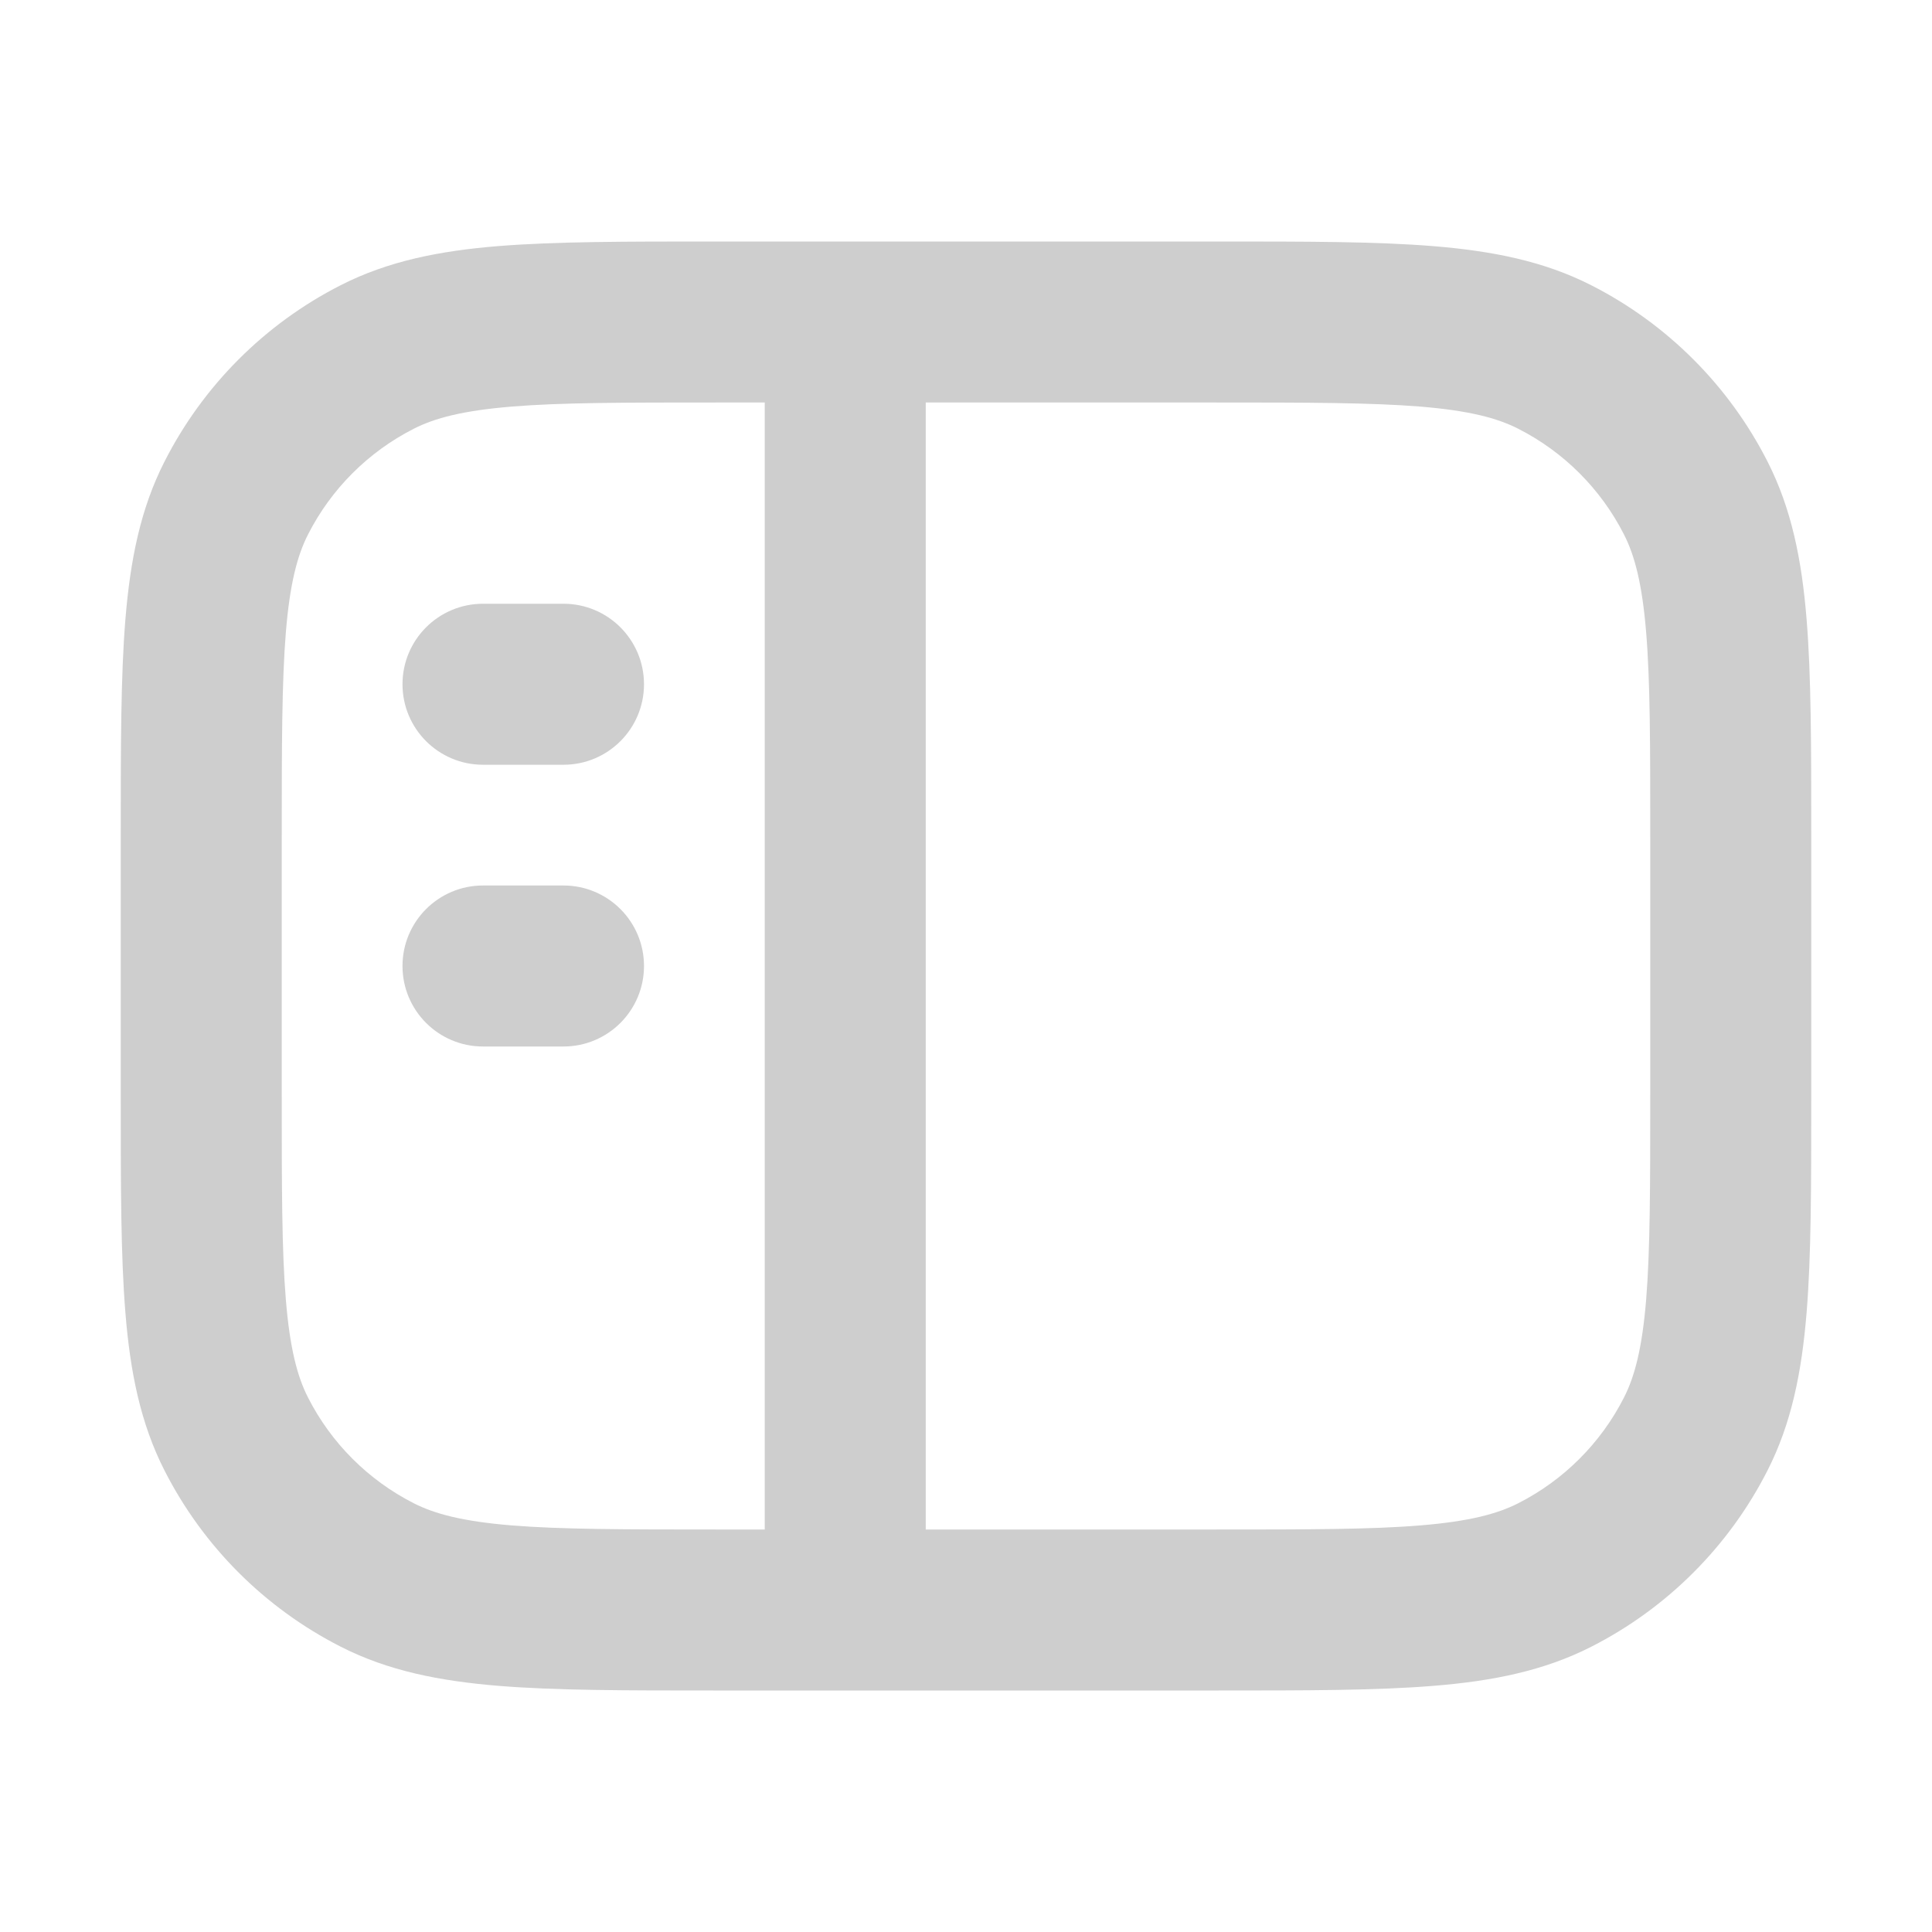
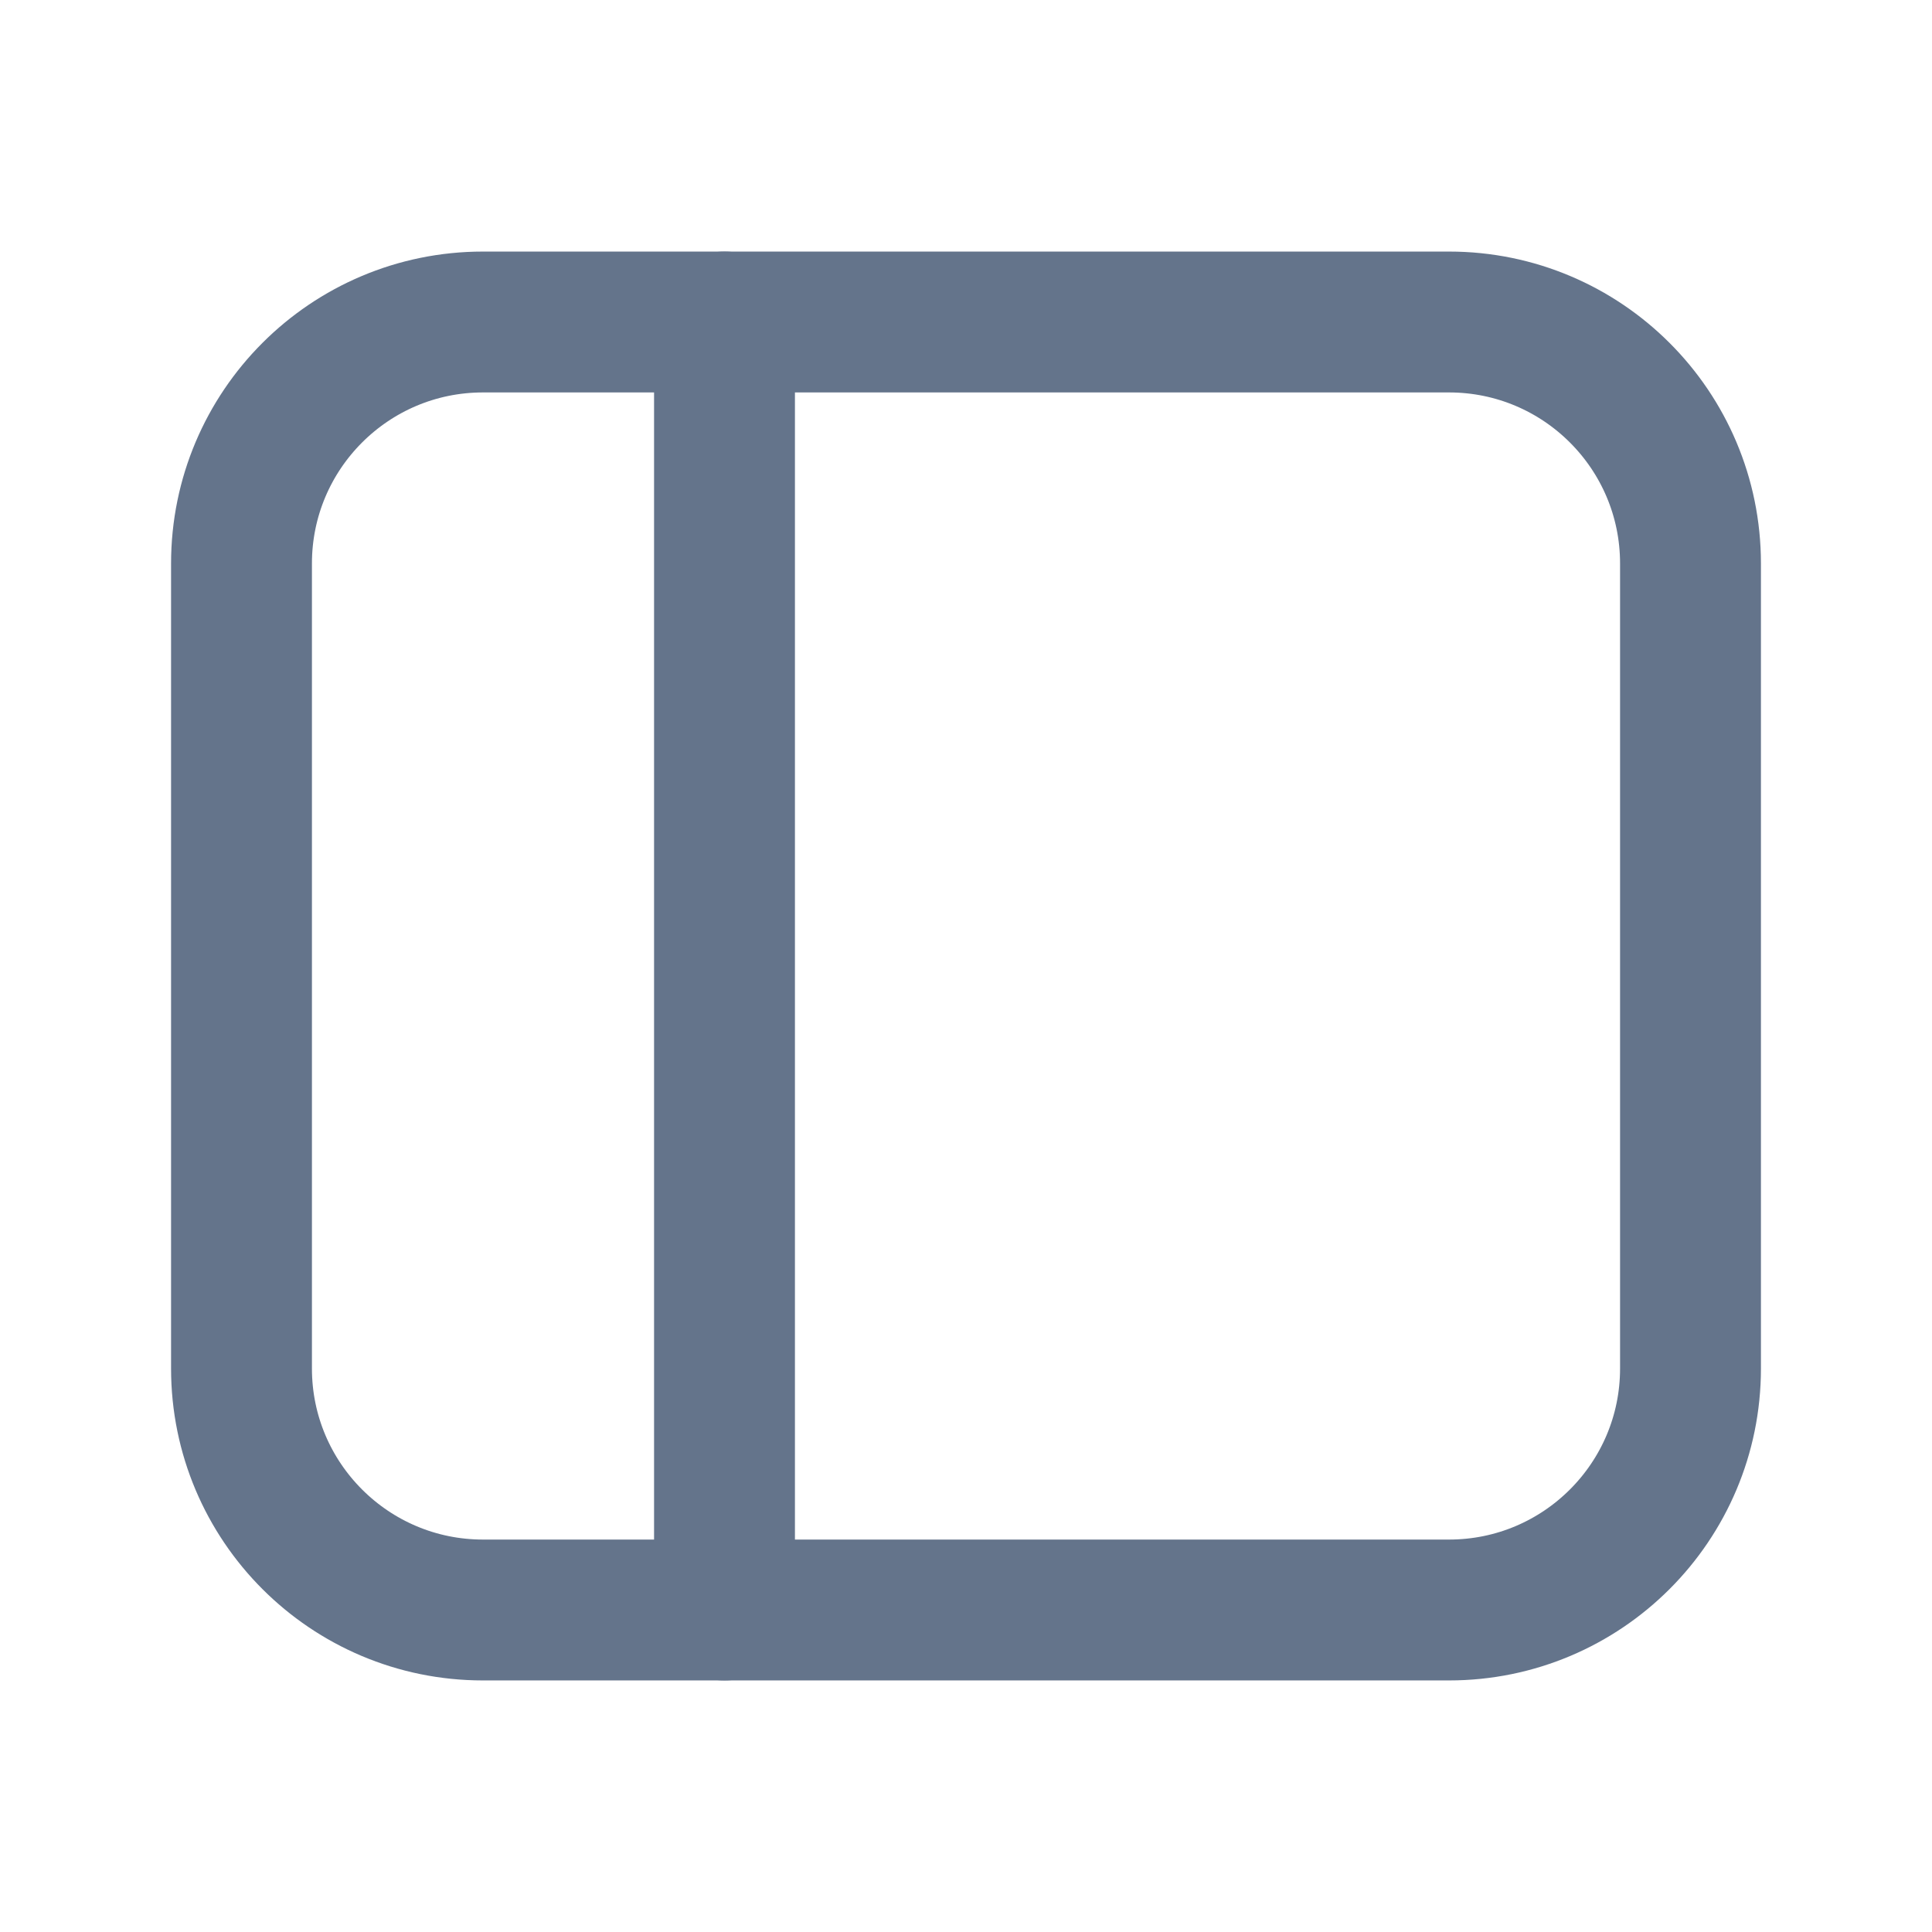
- <svg xmlns="http://www.w3.org/2000/svg" width="24" height="24" fill="none" class="icon-xl-heavy">
-   <path fill="#cecece" fill-rule="evenodd" d="M8.857 3h6.286c1.084 0 1.958 0 2.666.058.729.06 1.369.185 1.961.487a5 5 0 0 1 2.185 2.185c.302.592.428 1.233.487 1.961.058.708.058 1.582.058 2.666v3.286c0 1.084 0 1.958-.058 2.666-.06.729-.185 1.369-.487 1.961a5 5 0 0 1-2.185 2.185c-.592.302-1.232.428-1.961.487C17.1 21 16.227 21 15.143 21H8.857c-1.084 0-1.958 0-2.666-.058-.728-.06-1.369-.185-1.96-.487a5 5 0 0 1-2.186-2.185c-.302-.592-.428-1.232-.487-1.961C1.5 15.6 1.5 14.727 1.5 13.643v-3.286c0-1.084 0-1.958.058-2.666.06-.728.185-1.369.487-1.96A5 5 0 0 1 4.23 3.544c.592-.302 1.233-.428 1.961-.487C6.9 3 7.773 3 8.857 3M6.354 5.051c-.605.05-.953.142-1.216.276a3 3 0 0 0-1.311 1.311c-.134.263-.226.611-.276 1.216-.05.617-.051 1.41-.051 2.546v3.2c0 1.137 0 1.929.051 2.546.05.605.142.953.276 1.216a3 3 0 0 0 1.311 1.311c.263.134.611.226 1.216.276.617.05 1.41.051 2.546.051h.6V5h-.6c-1.137 0-1.929 0-2.546.051M11.5 5v14h3.6c1.137 0 1.929 0 2.546-.051.605-.05.953-.142 1.216-.276a3 3 0 0 0 1.311-1.311c.134-.263.226-.611.276-1.216.05-.617.051-1.41.051-2.546v-3.2c0-1.137 0-1.929-.051-2.546-.05-.605-.142-.953-.276-1.216a3 3 0 0 0-1.311-1.311c-.263-.134-.611-.226-1.216-.276C17.029 5.001 16.236 5 15.1 5zM5 8.5a1 1 0 0 1 1-1h1a1 1 0 1 1 0 2H6a1 1 0 0 1-1-1M5 12a1 1 0 0 1 1-1h1a1 1 0 1 1 0 2H6a1 1 0 0 1-1-1" clip-rule="evenodd" />
+ <svg xmlns="http://www.w3.org/2000/svg" width="24" height="24" viewBox="0 0 24 24" fill="none" stroke="#64748B" stroke-width="1.75" stroke-linecap="round" stroke-linejoin="round">
+   <rect x="3" y="4" width="18" height="16" rx="3" />
+   <path d="M9 4v16" />
</svg>
